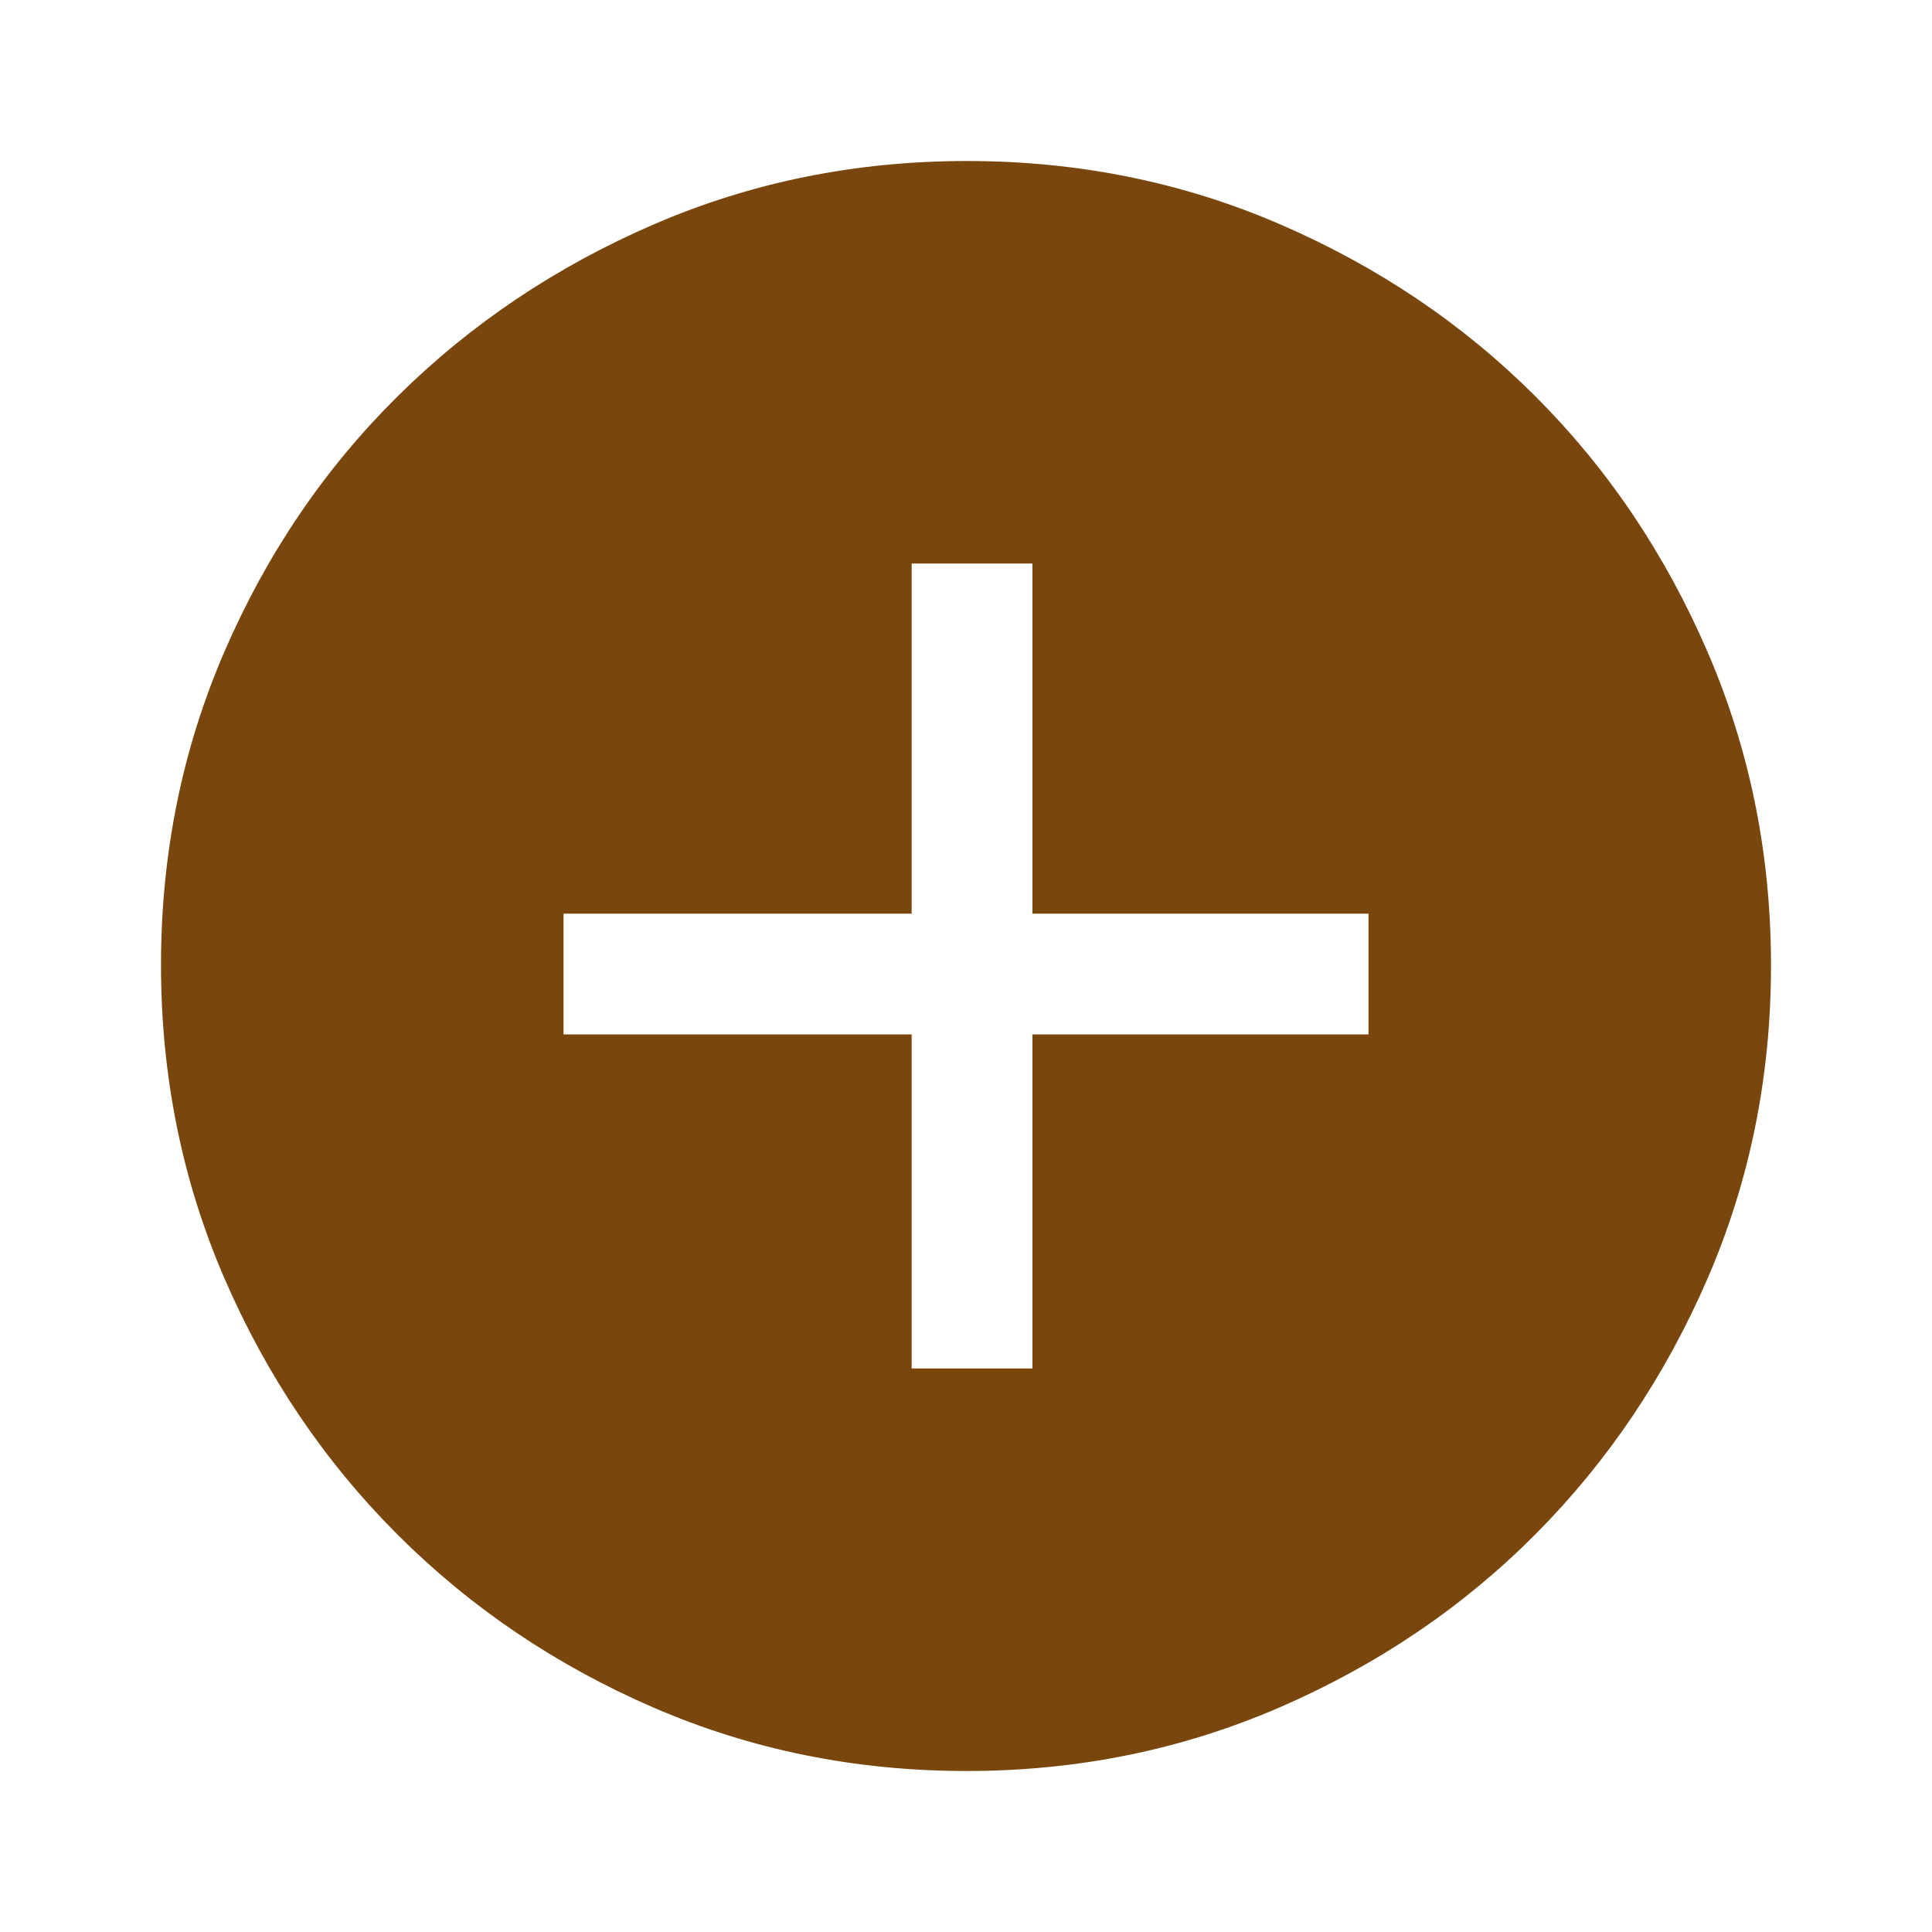
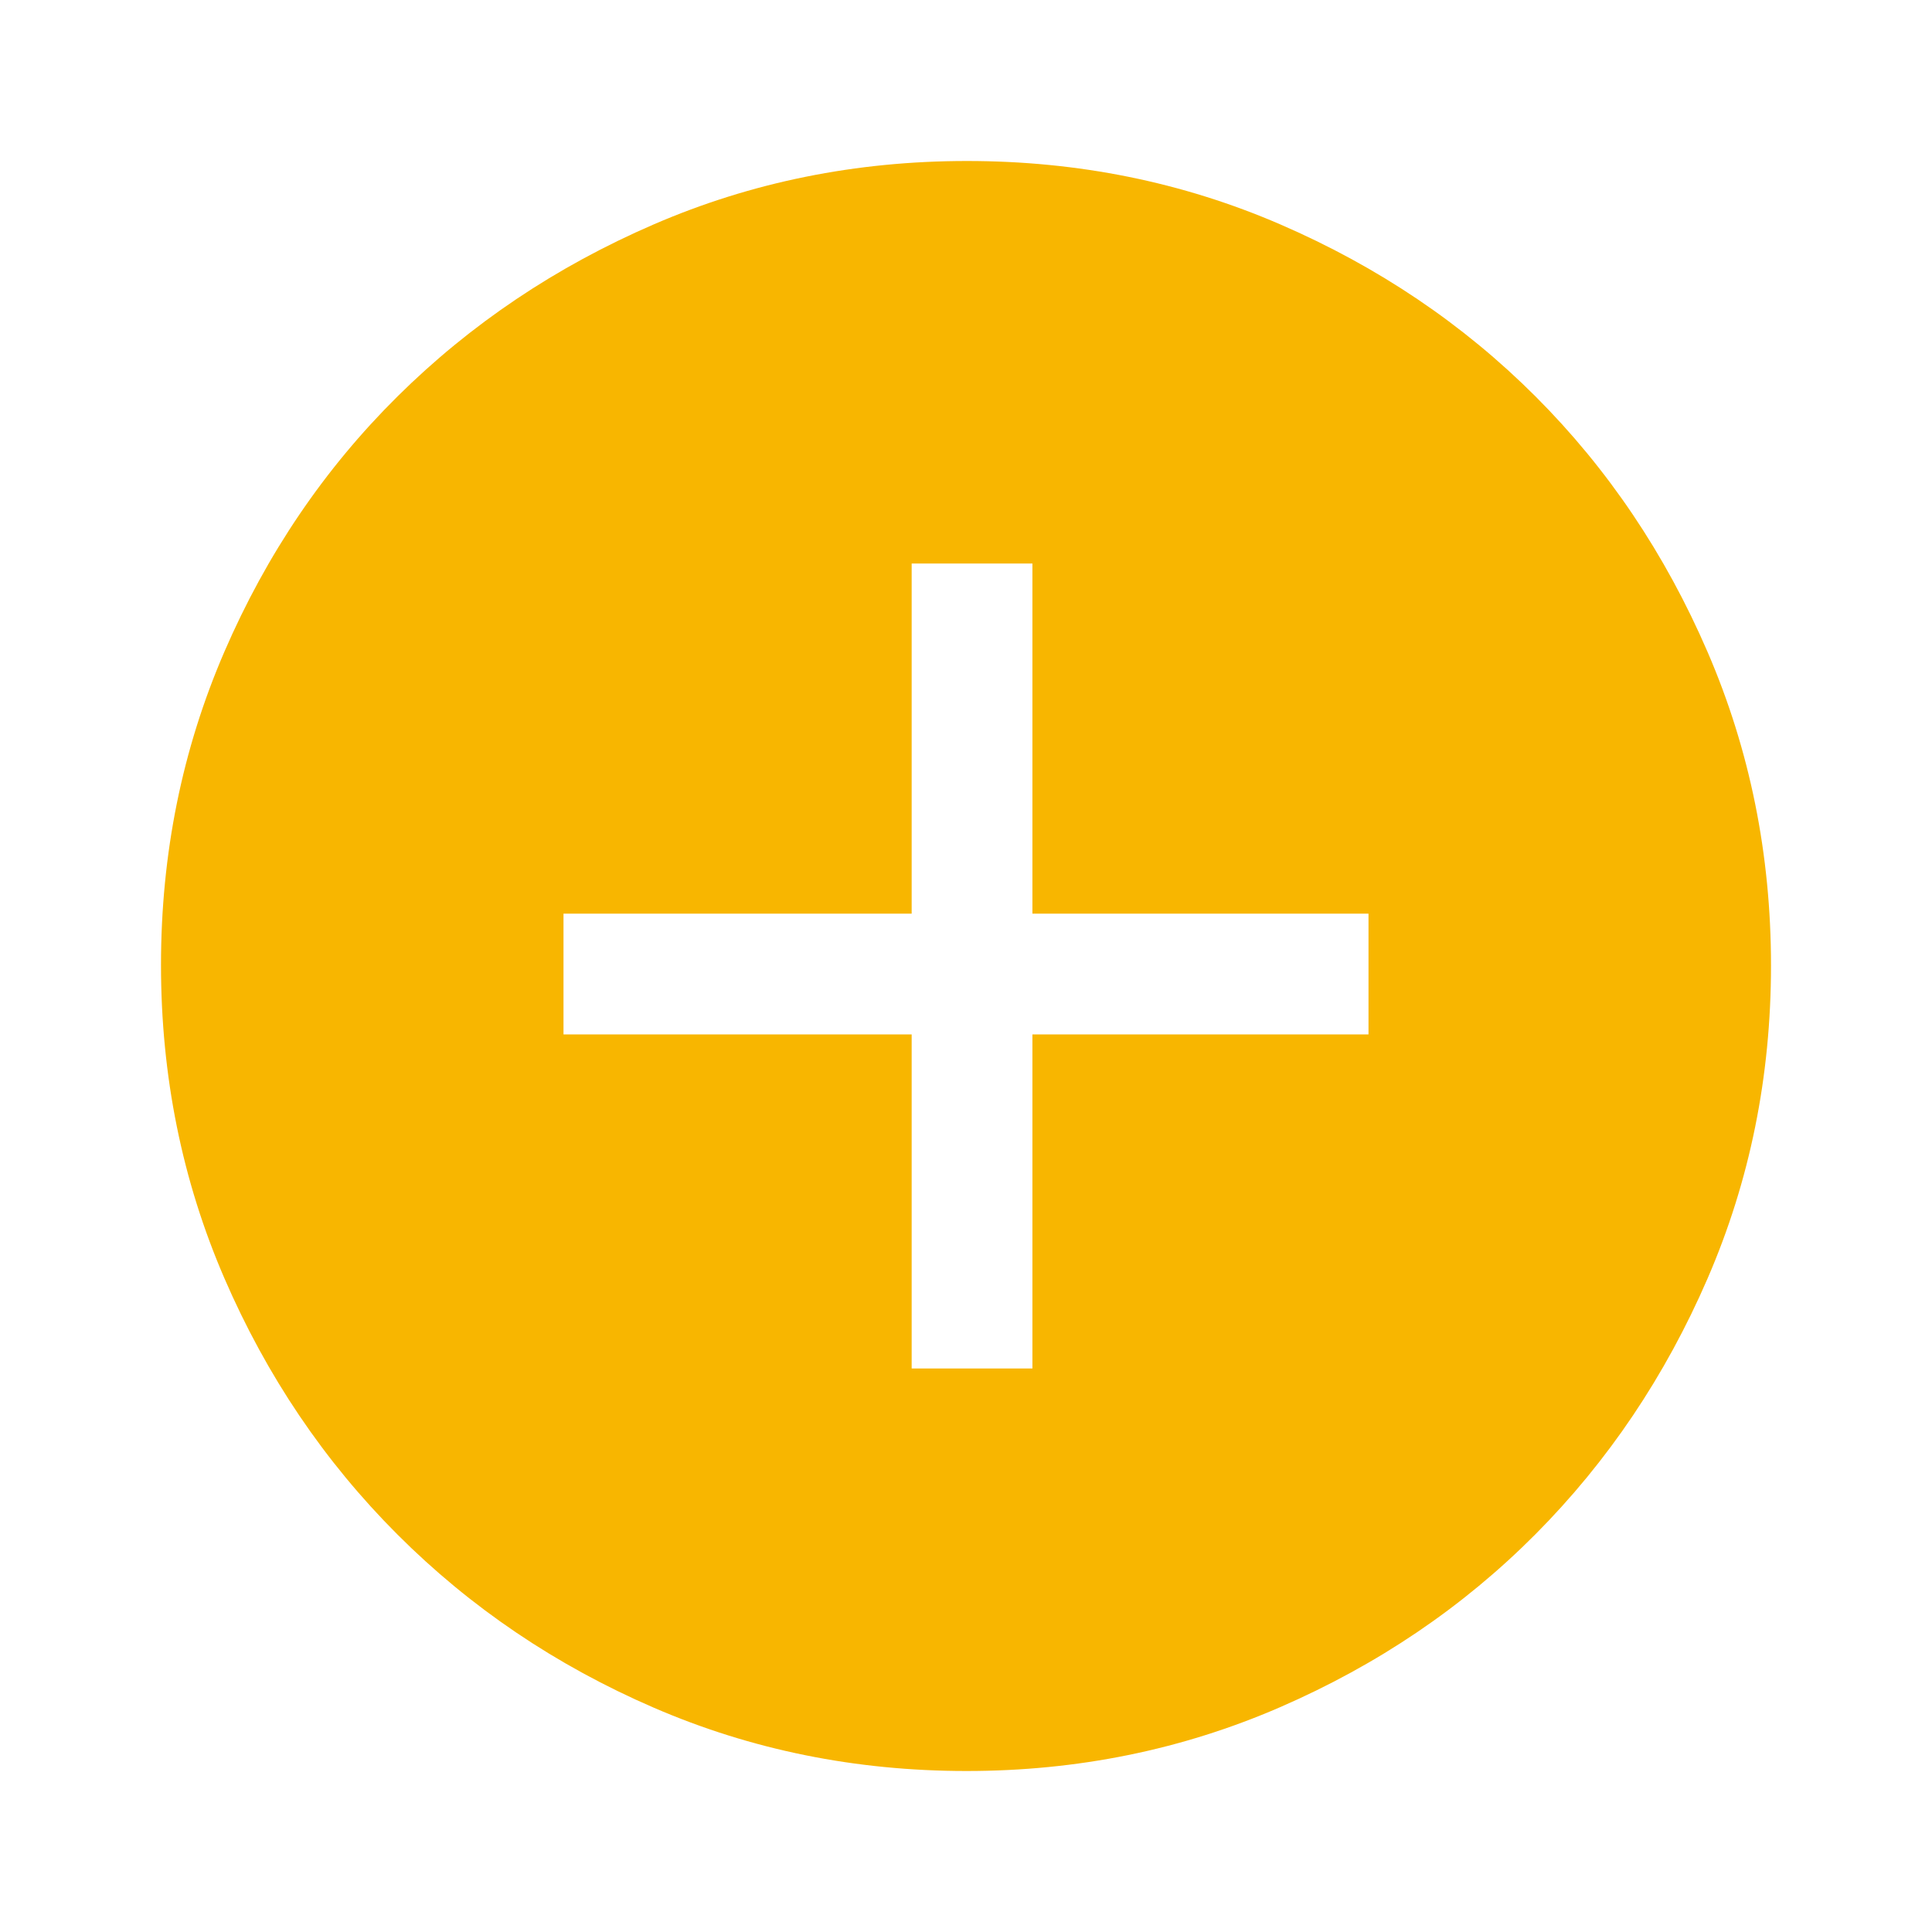
- <svg xmlns="http://www.w3.org/2000/svg" height="80px" viewBox="0 -960 960 960" width="80px" fill="#79470D">
+ <svg xmlns="http://www.w3.org/2000/svg" height="80px" viewBox="0 -960 960 960" width="80px" fill="#f8b600">
  <path d="M453-280h60v-166h167v-60H513v-174h-60v174H280v60h173v166Zm27.27 200q-82.74 0-155.5-31.5Q252-143 197.5-197.5t-86-127.34Q80-397.68 80-480.5t31.5-155.66Q143-709 197.5-763t127.34-85.5Q397.68-880 480.5-880t155.66 31.5Q709-817 763-763t85.5 127Q880-563 880-480.27q0 82.74-31.5 155.5Q817-252 763-197.68q-54 54.31-127 86Q563-80 480.27-80Z" />
</svg>
